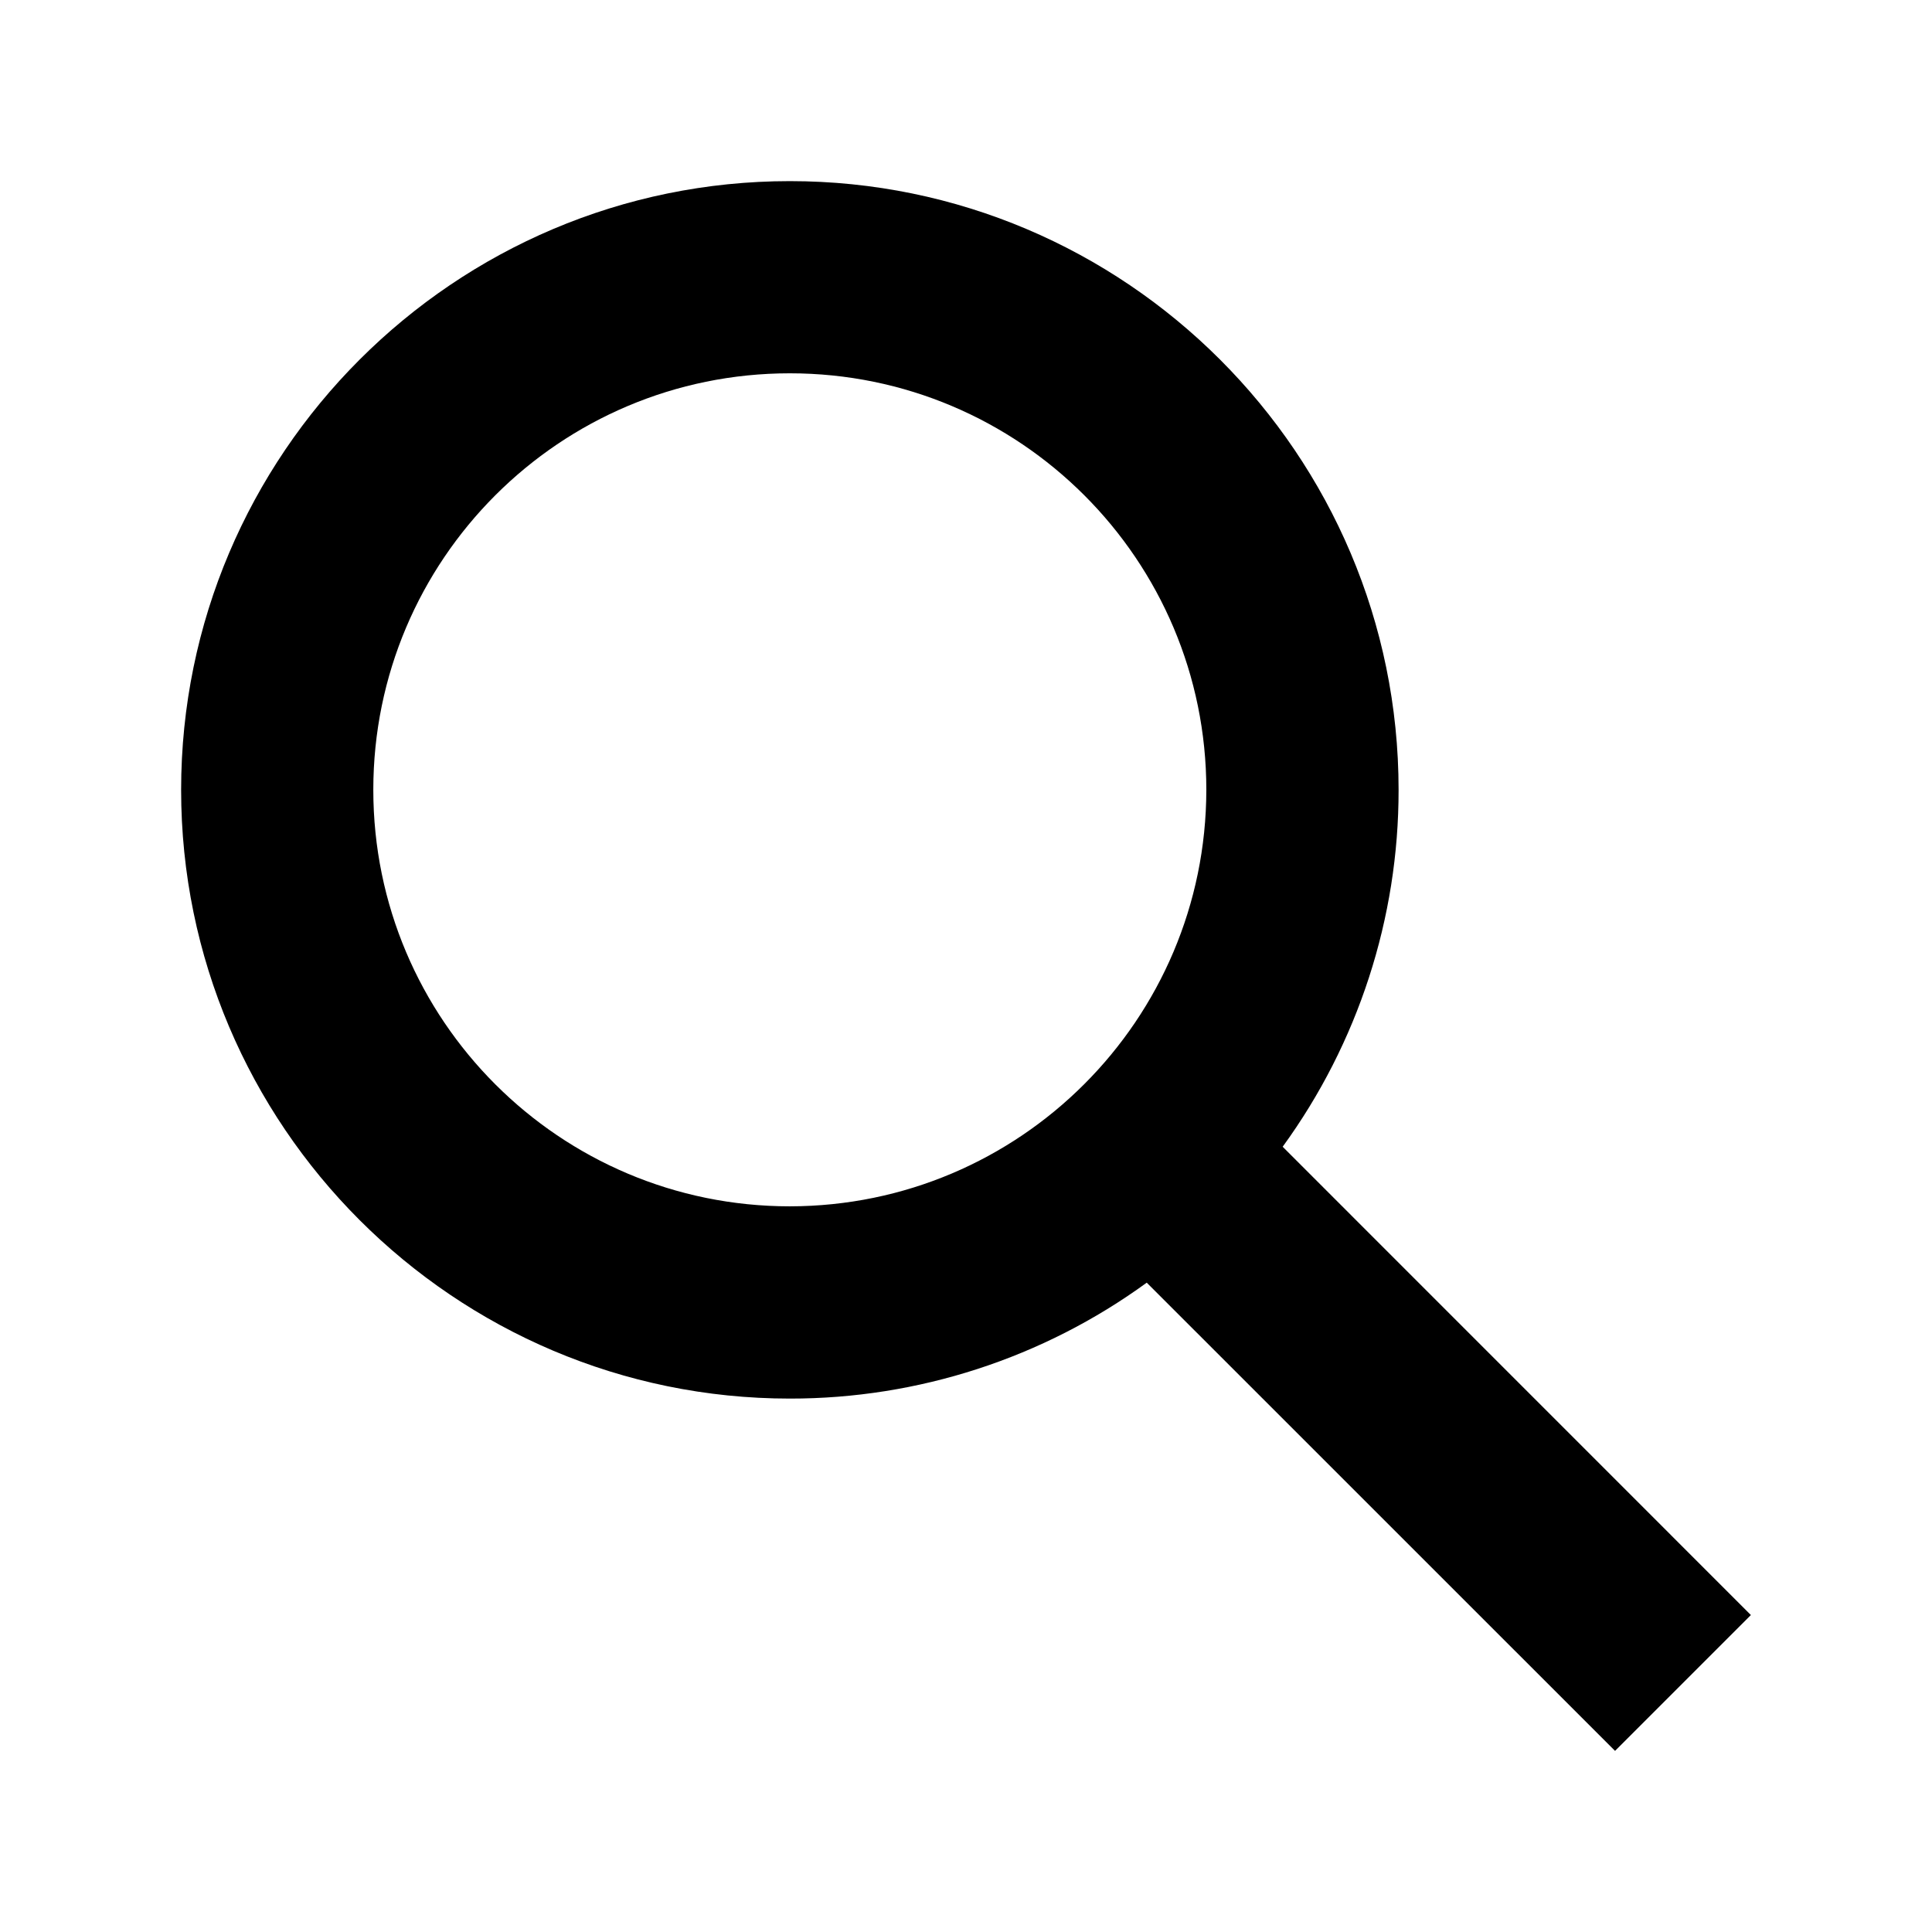
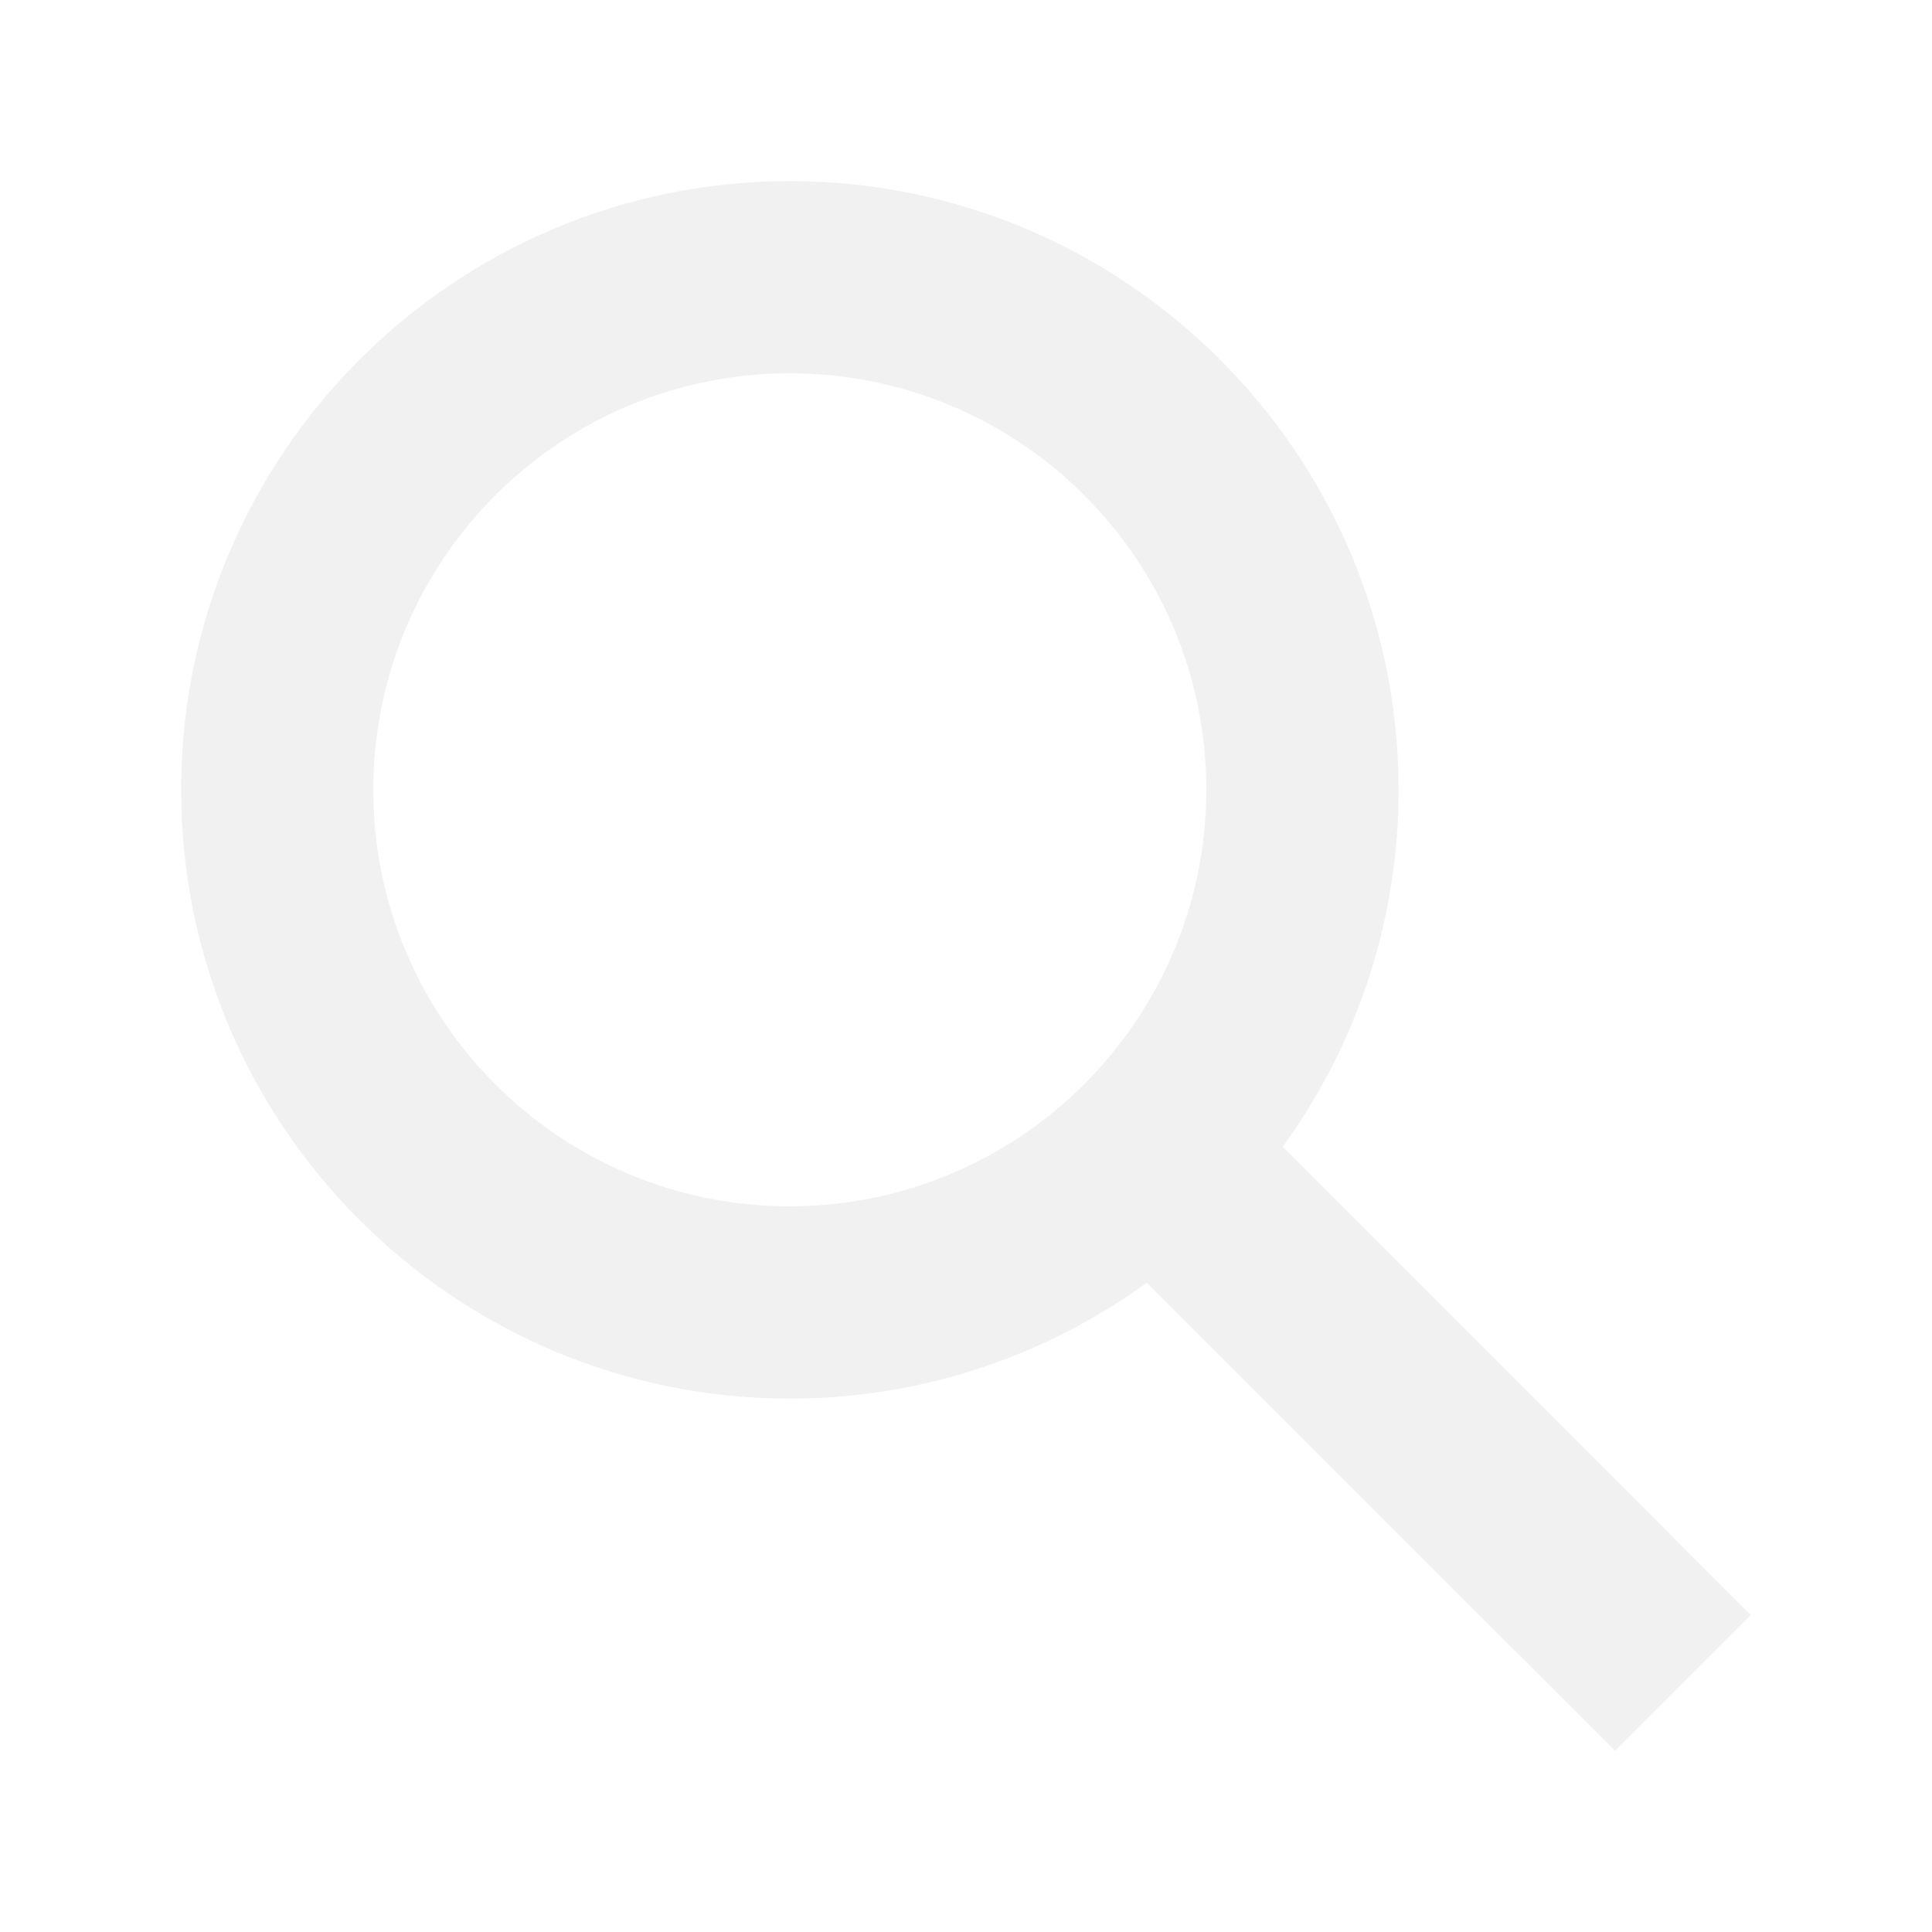
<svg xmlns="http://www.w3.org/2000/svg" class="ionicon" viewBox="0 0 512 512">
-   <path d="M464 428L339.92 303.9a160.48 160.48 0 0030.72-94.58C370.64 120.37 298.27 48 209.32 48S48 120.37 48 209.32s72.37 161.32 161.32 161.32a160.48 160.48 0 0094.58-30.72L428 464zM209.32 319.69a110.38 110.38 0 11110.37-110.37 110.5 110.5 0 01-110.37 110.37z" />
+   <path fill="#f1f1f1" d="M464 428L339.92 303.9a160.48 160.48 0 0030.72-94.58C370.64 120.37 298.27 48 209.32 48S48 120.37 48 209.32s72.37 161.32 161.32 161.32a160.48 160.48 0 0094.58-30.72L428 464zM209.32 319.69a110.38 110.38 0 11110.37-110.37 110.5 110.5 0 01-110.37 110.37z" />
</svg>
